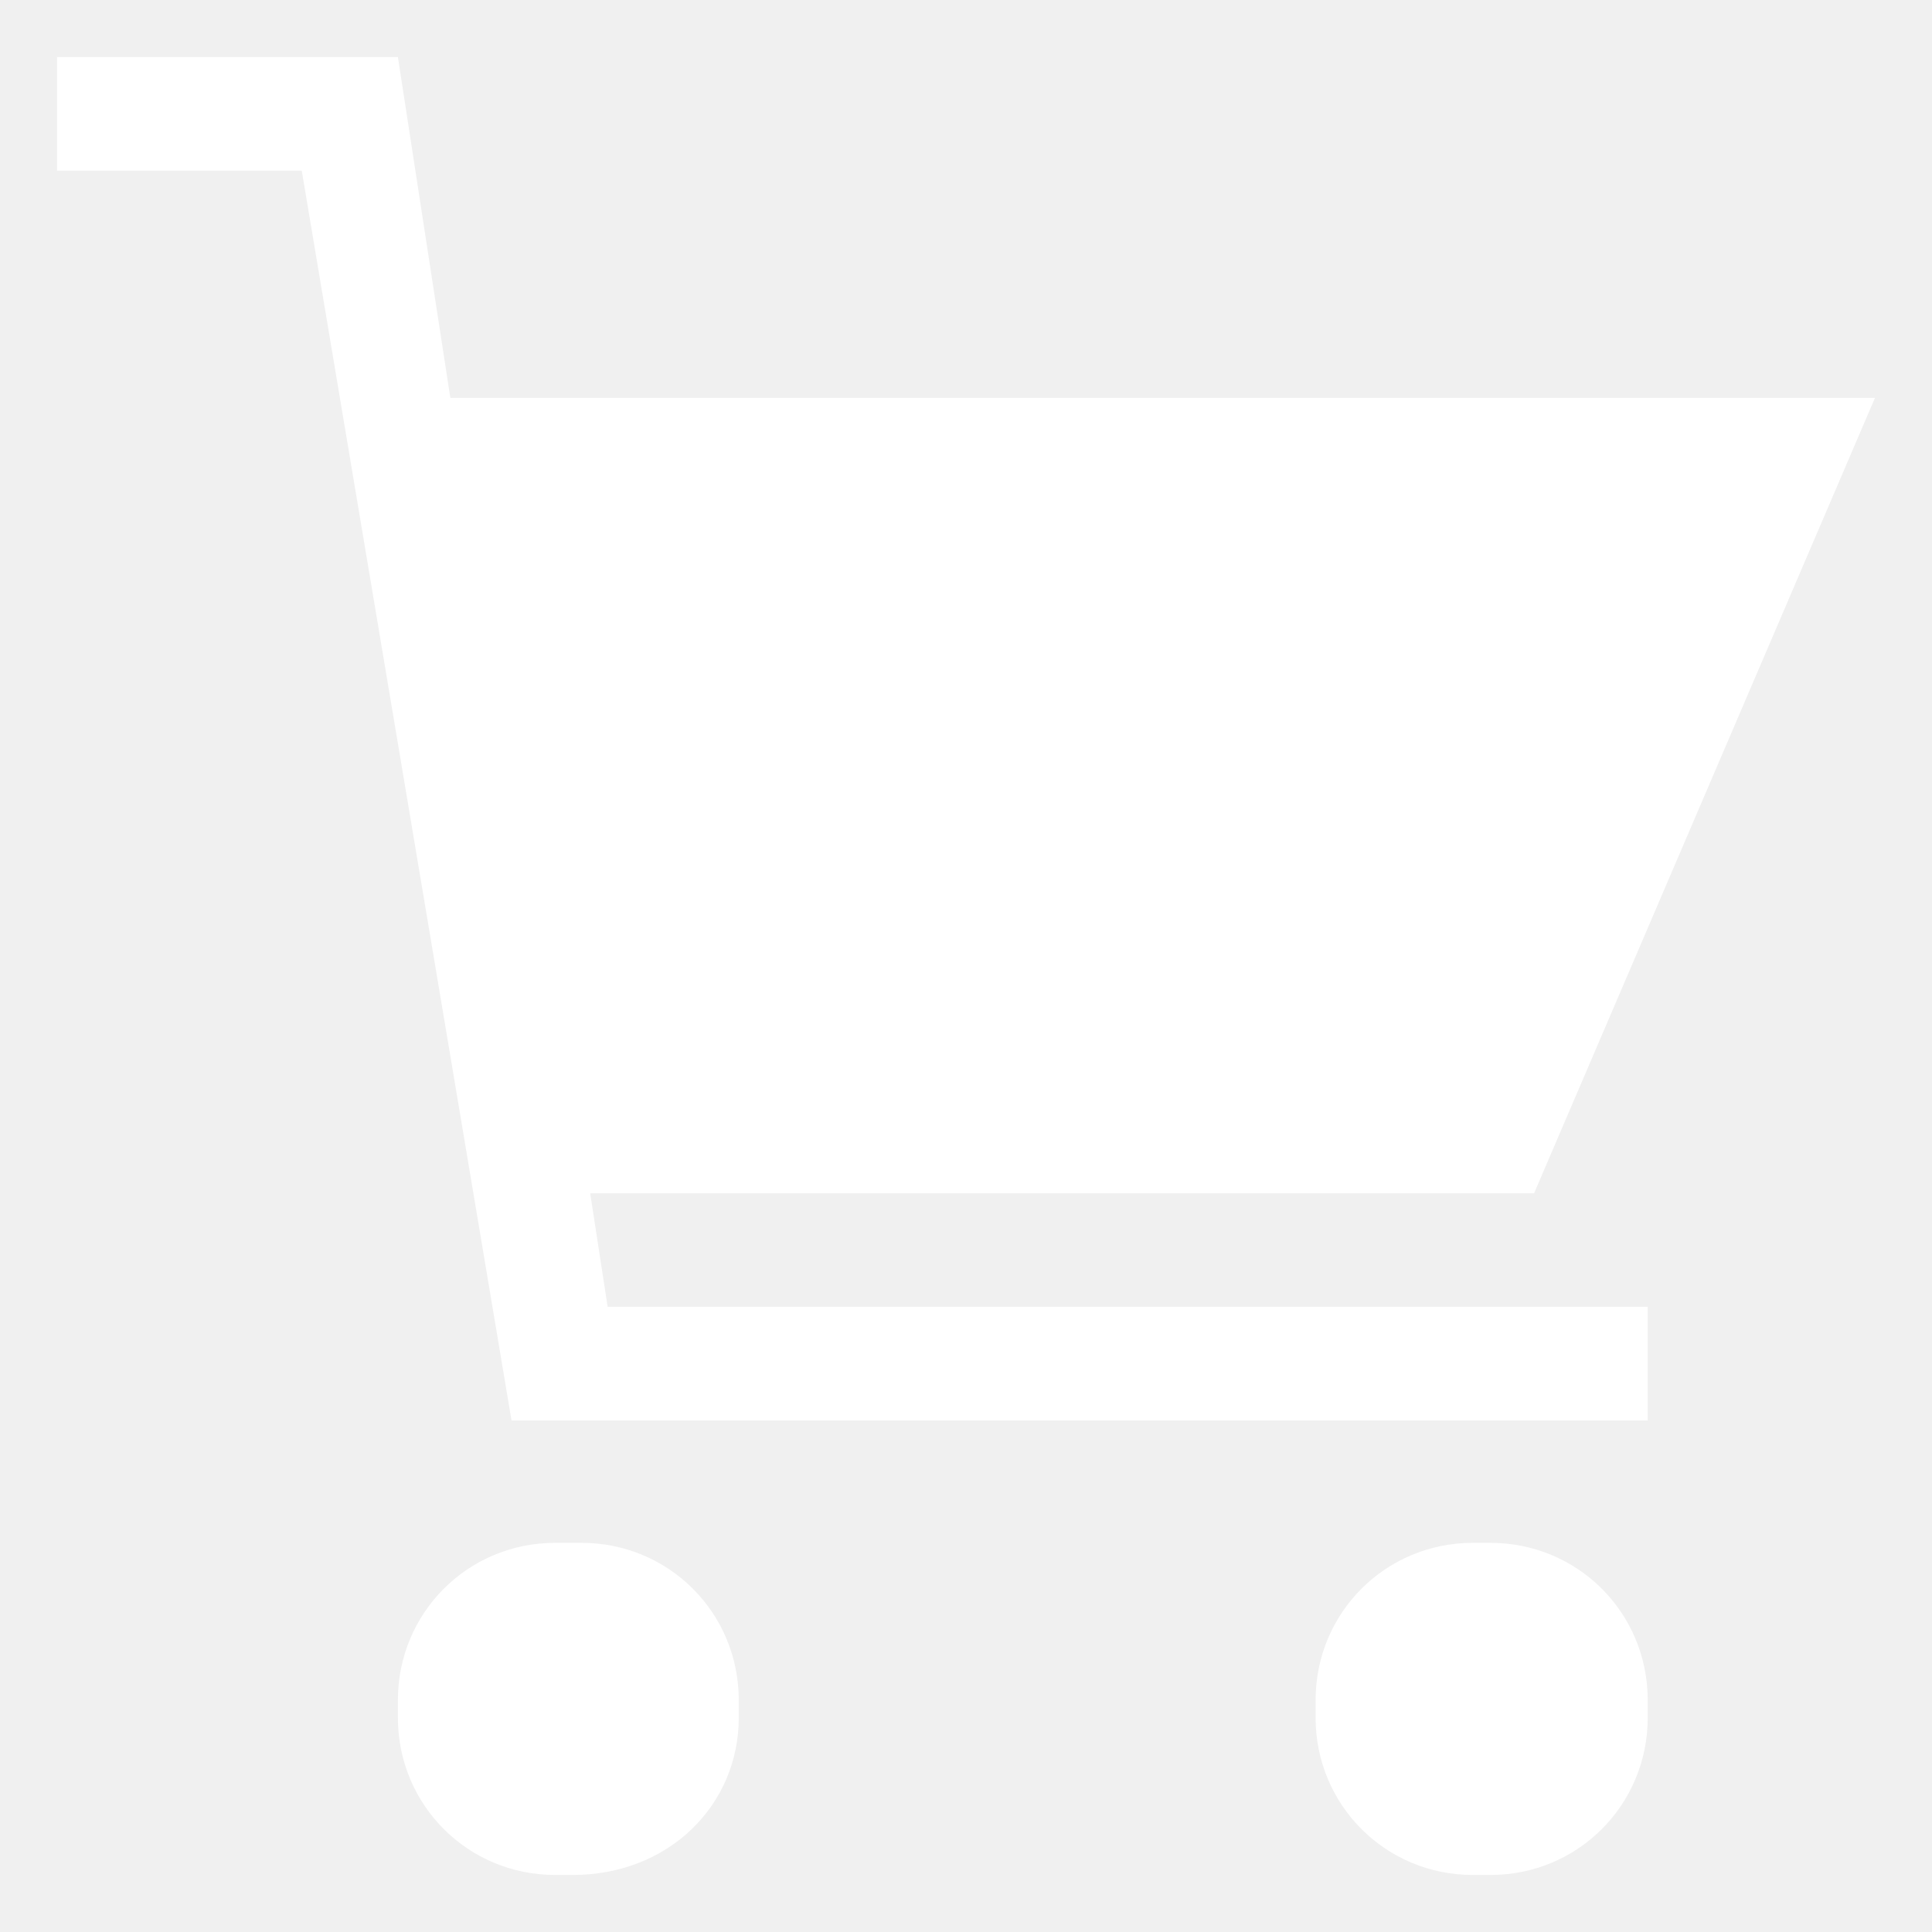
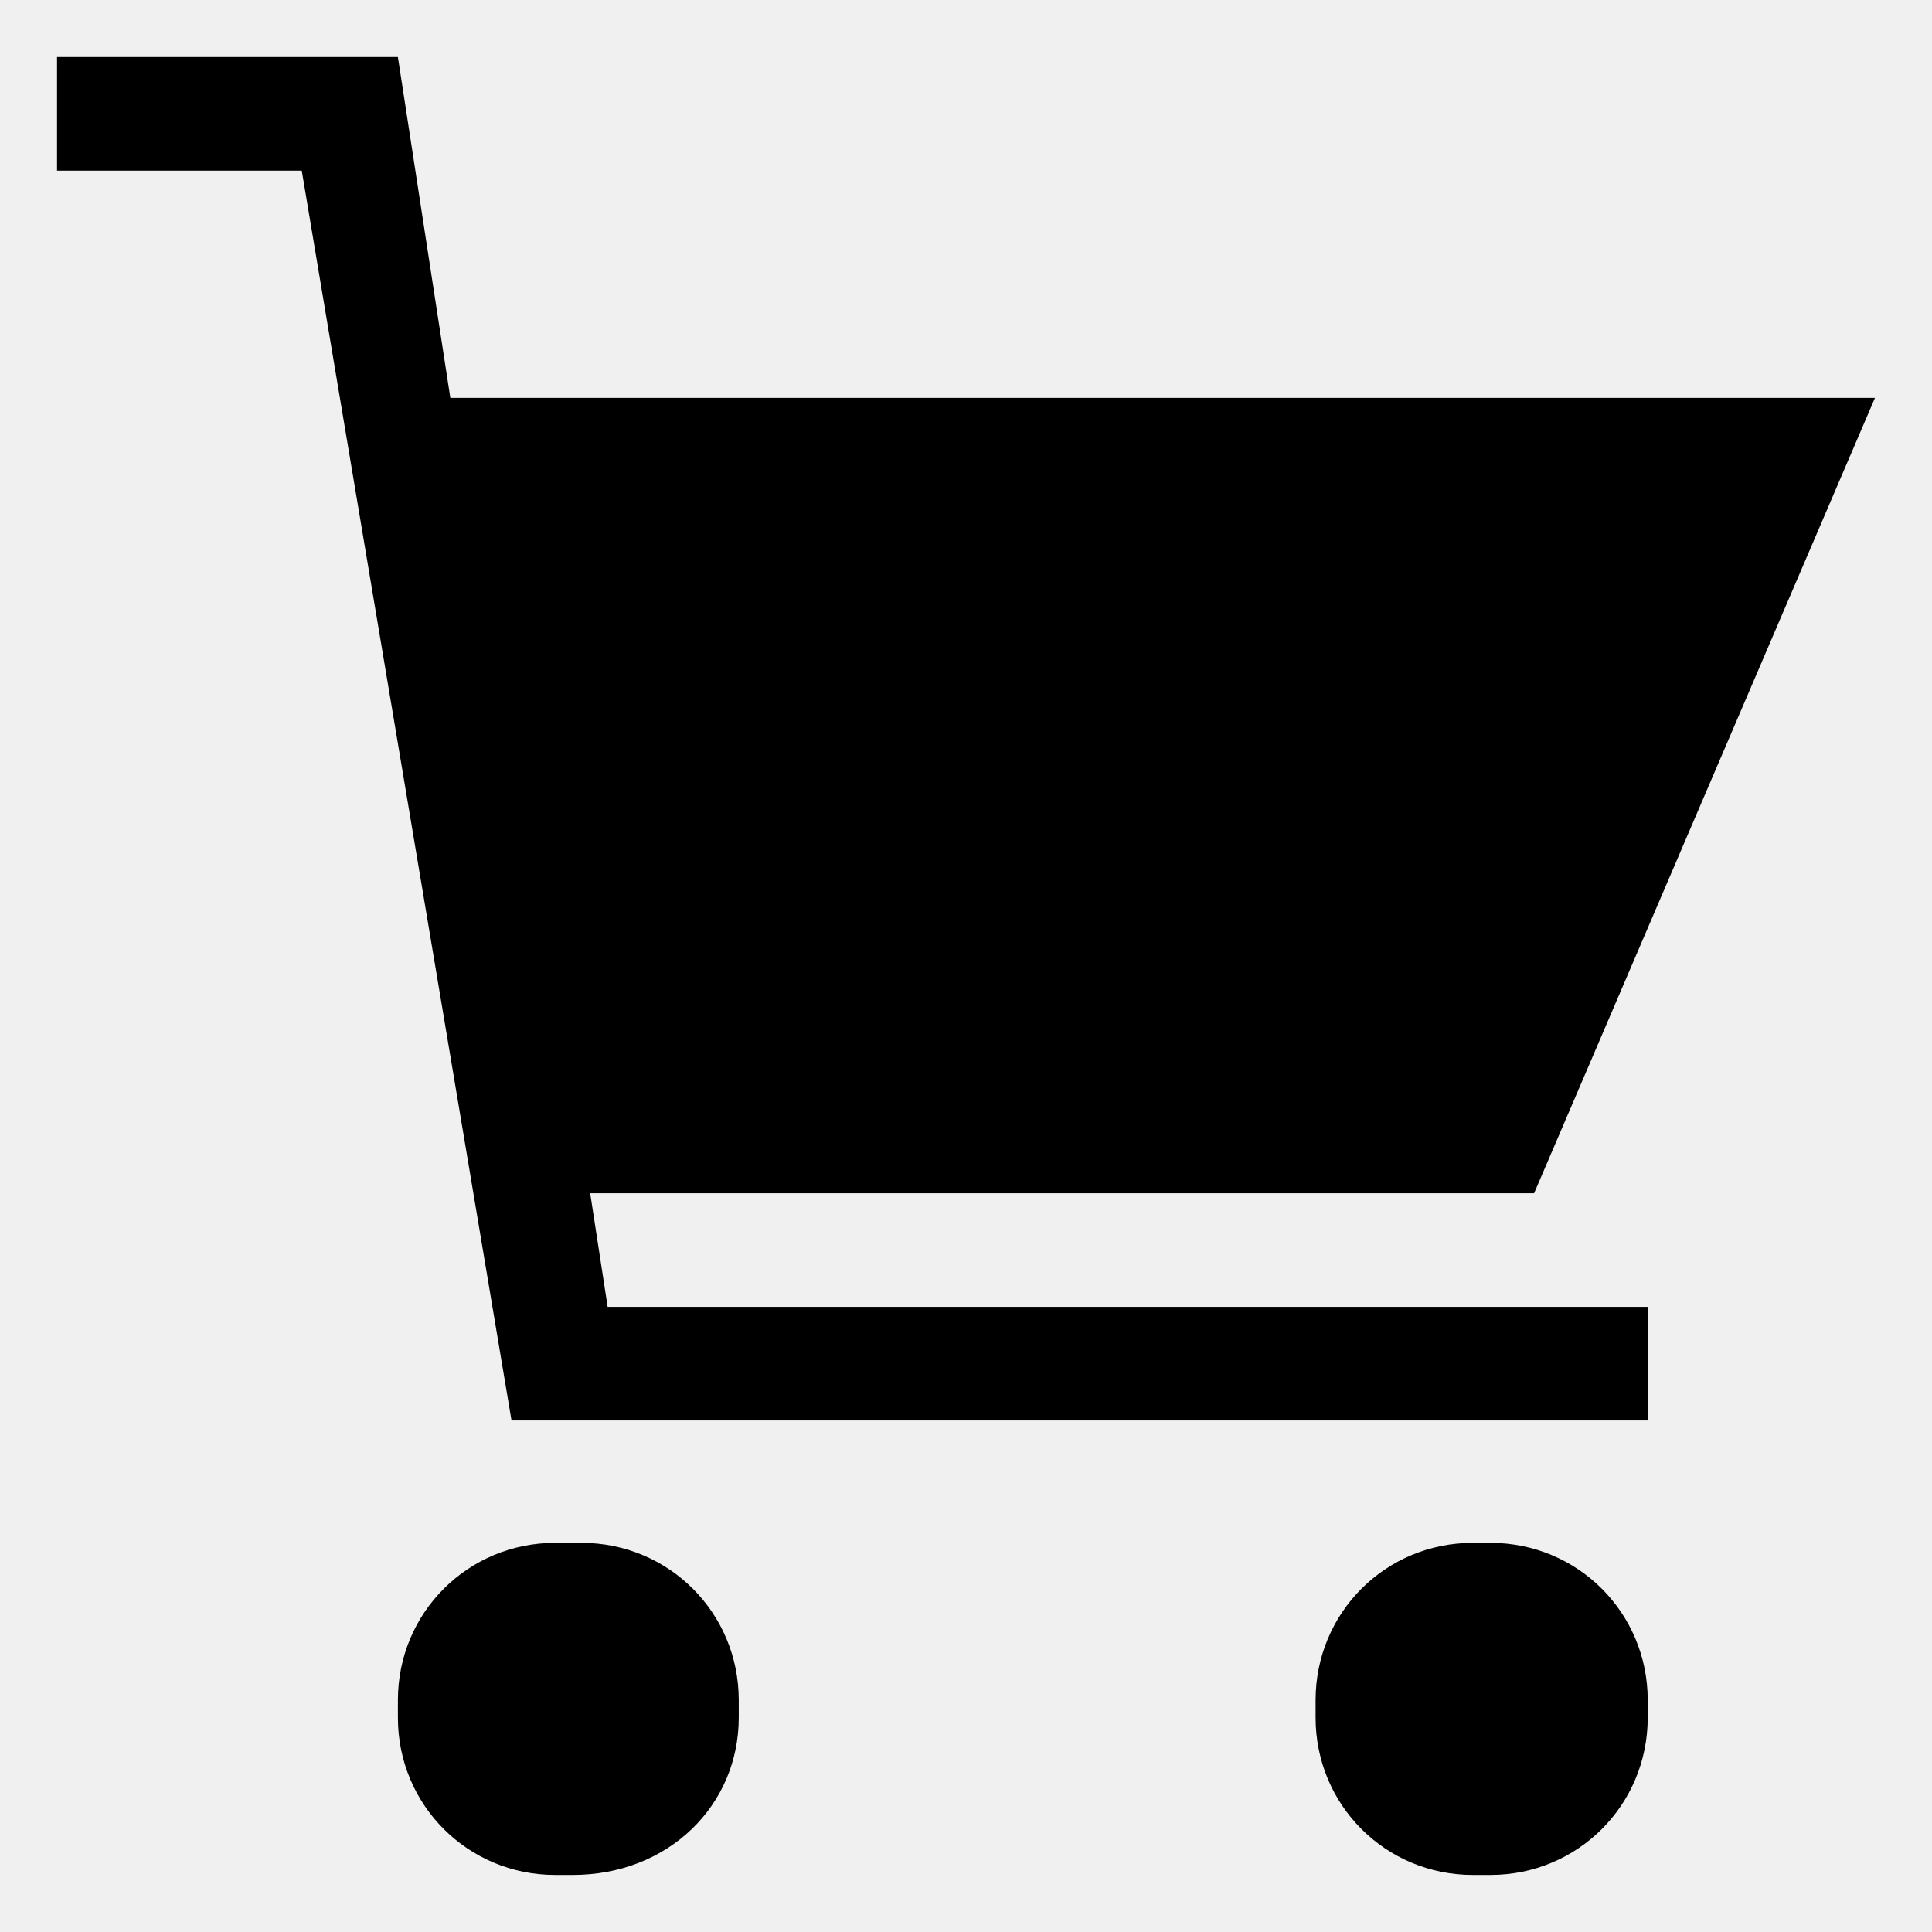
<svg xmlns="http://www.w3.org/2000/svg" version="1.1" width="20px" height="20px" viewBox="0 0 20 20" xml:space="preserve" enable-background="new 0 0 20 20">
  <g color-interpolation="linearRGB" transform="scale(0.75,0.75)">
    <g transform="matrix(1.206349 0 0 -1.206349 0.6666667 26)">
-       <path d="M18.3 1.9 L18.3 2.1 C18.3 3.1 17.5 3.9 16.5 3.9 L16.3 3.9 C15.3 3.9 14.5 3.1 14.5 2.1 L14.5 1.9 C14.5 0.9 15.3 0.1 16.3 0.1 L16.5 0.1 C17.5 0.1 18.3 0.9 18.3 1.9 Z M7.9 1.9 L7.9 2.1 C7.9 3.1 7.1 3.9 6.1 3.9 L5.8 3.9 C4.8 3.9 4 3.1 4 2.1 L4 1.9 C4 0.9 4.8 0.1 5.8 0.1 L6 0.1 C7.1 0.1 7.9 0.9 7.9 1.9 Z M6.4 6.6 L18.3 6.6 L18.3 5.3 L6.6 5.3 L5.3 5.3 L2.9 19.6 L0.1 19.6 L0.1 20.9 L2.7 20.9 L4 20.9 L4.6 17 L20.9 17 L17 7.9 L6.2 7.9 L6.4 6.6 Z " stroke="none" fill="#FFFFFF" fill-rule="evenodd" fill-opacity="1" />
+       <path d="M18.3 1.9 L18.3 2.1 C18.3 3.1 17.5 3.9 16.5 3.9 L16.3 3.9 C15.3 3.9 14.5 3.1 14.5 2.1 L14.5 1.9 C14.5 0.9 15.3 0.1 16.3 0.1 L16.5 0.1 C17.5 0.1 18.3 0.9 18.3 1.9 Z M7.9 1.9 L7.9 2.1 C7.9 3.1 7.1 3.9 6.1 3.9 L5.8 3.9 C4.8 3.9 4 3.1 4 2.1 L4 1.9 C4 0.9 4.8 0.1 5.8 0.1 L6 0.1 C7.1 0.1 7.9 0.9 7.9 1.9 Z M6.4 6.6 L18.3 6.6 L18.3 5.3 L6.6 5.3 L5.3 5.3 L2.9 19.6 L0.1 19.6 L0.1 20.9 L2.7 20.9 L4 20.9 L4.6 17 L20.9 17 L17 7.9 L6.2 7.9 L6.4 6.6 Z " stroke="none" fill-rule="evenodd" fill-opacity="1" />
    </g>
  </g>
</svg>
